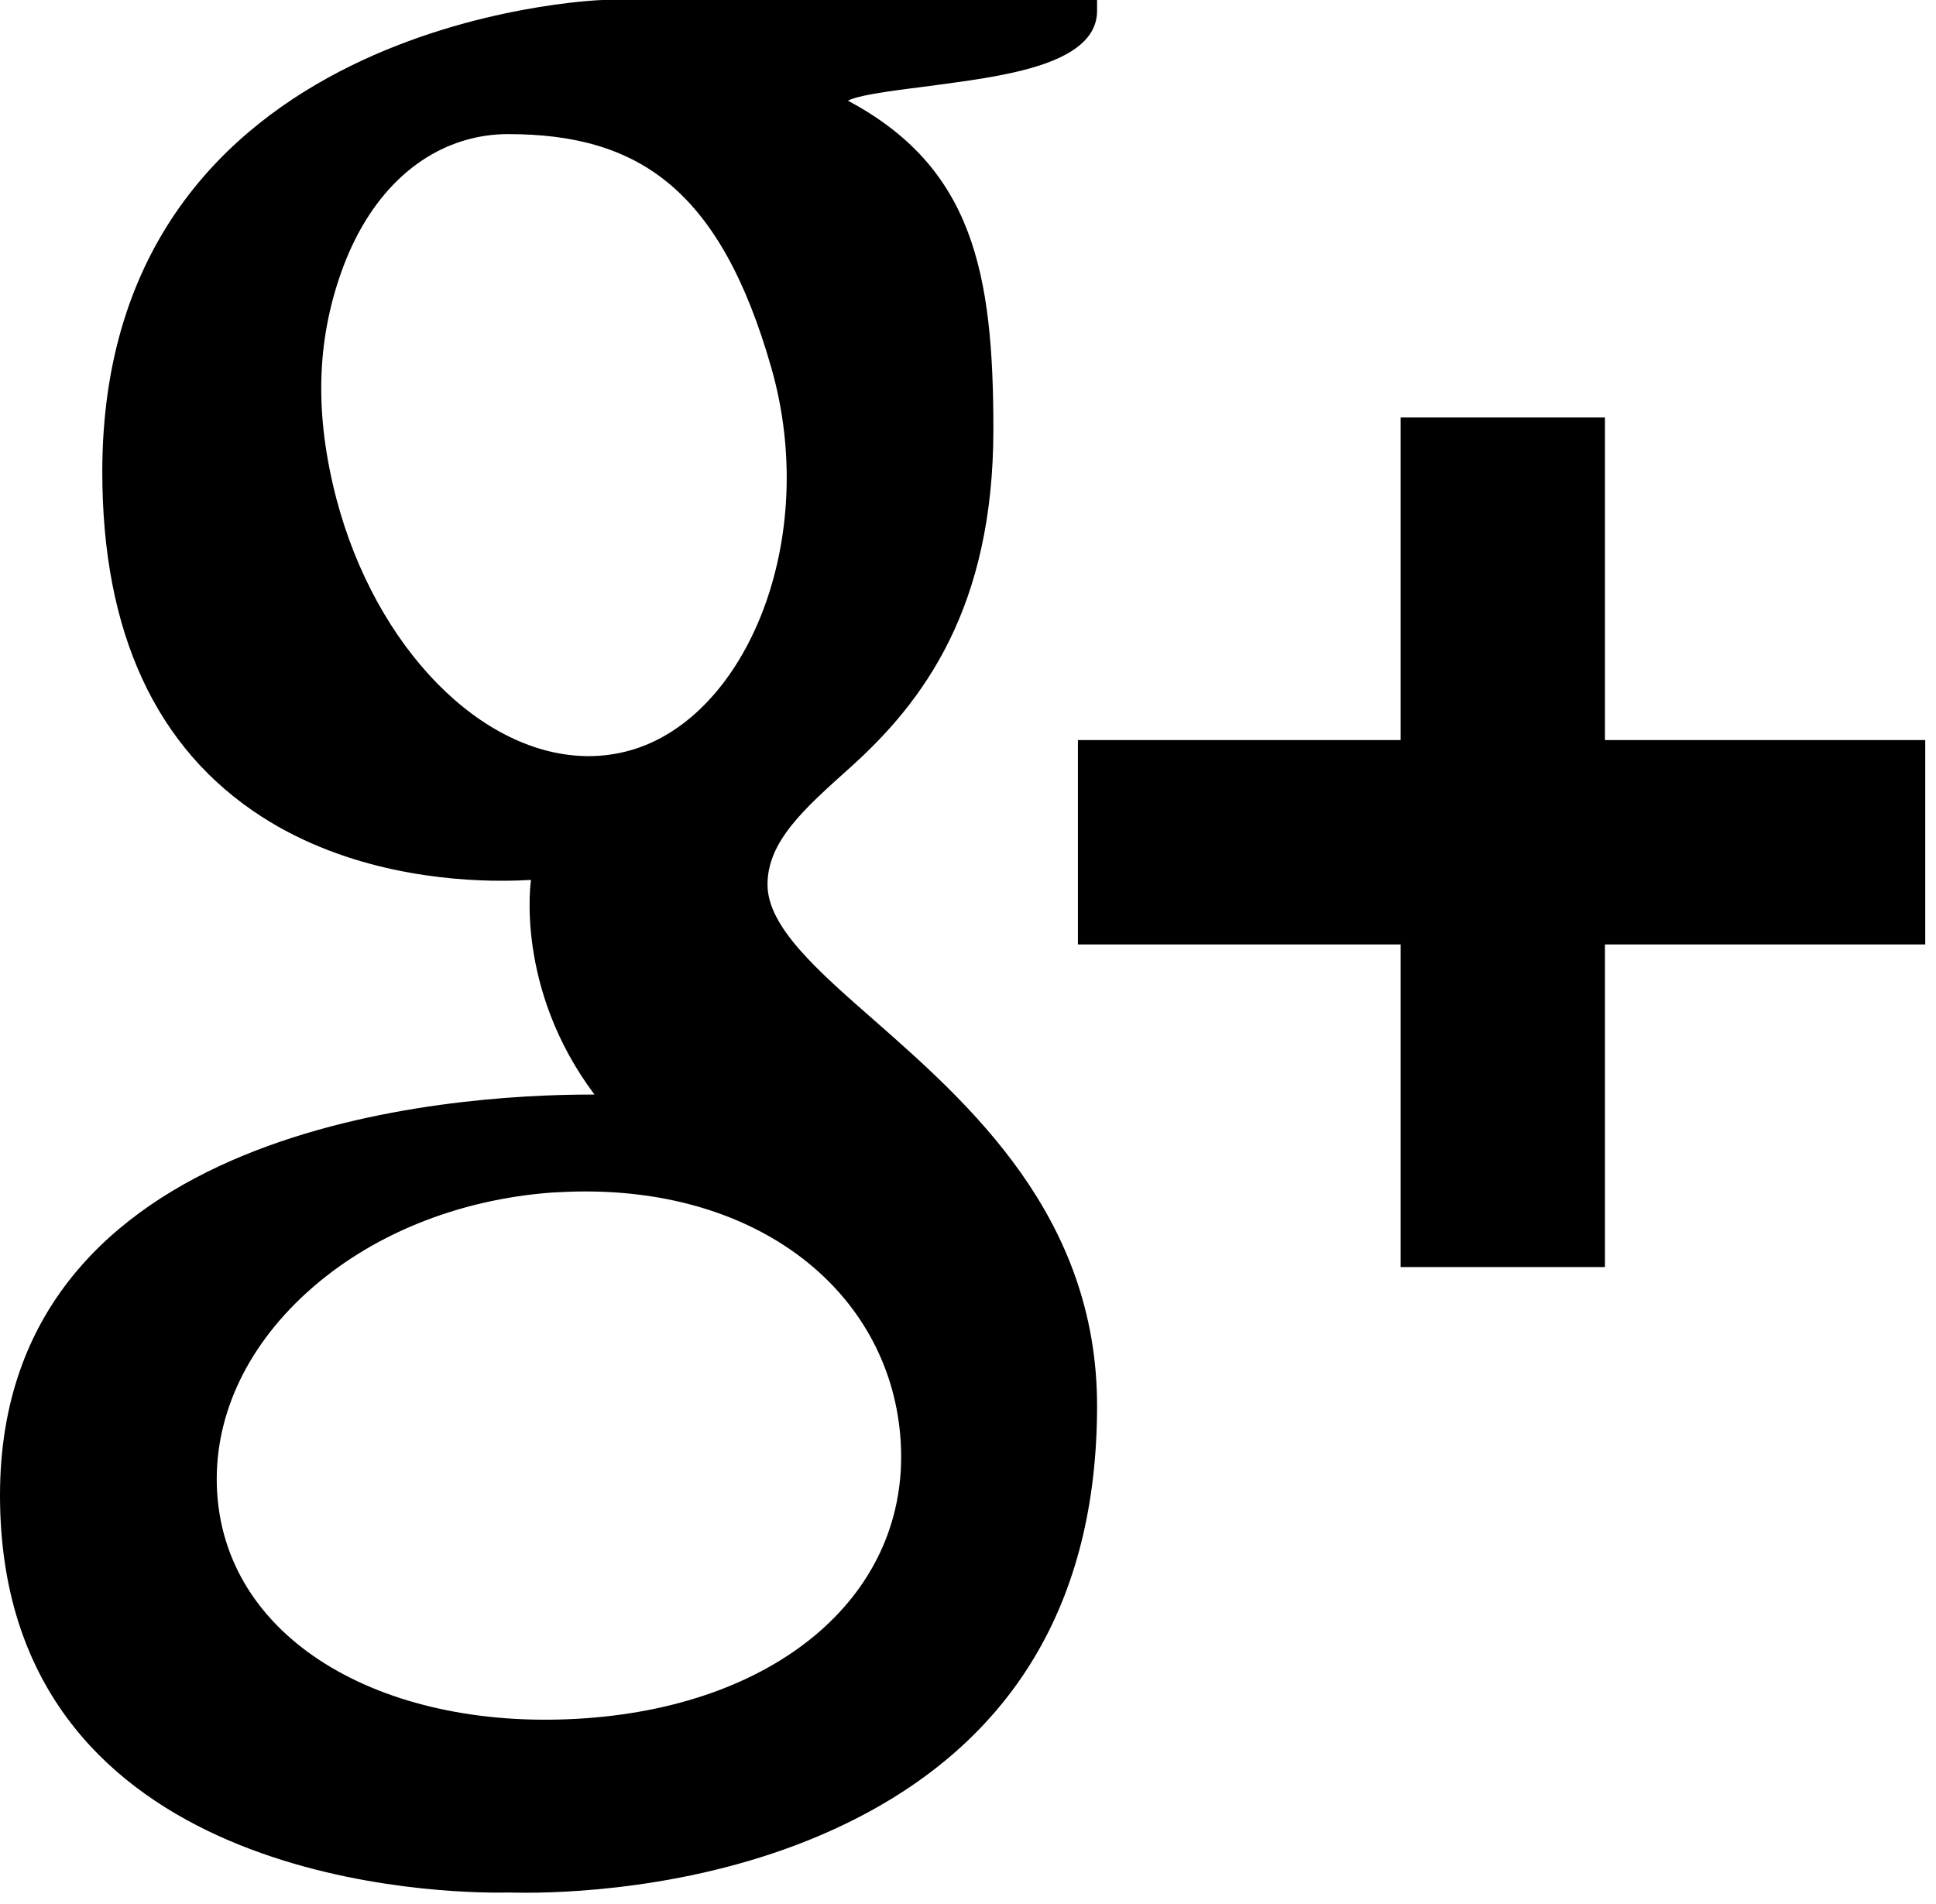
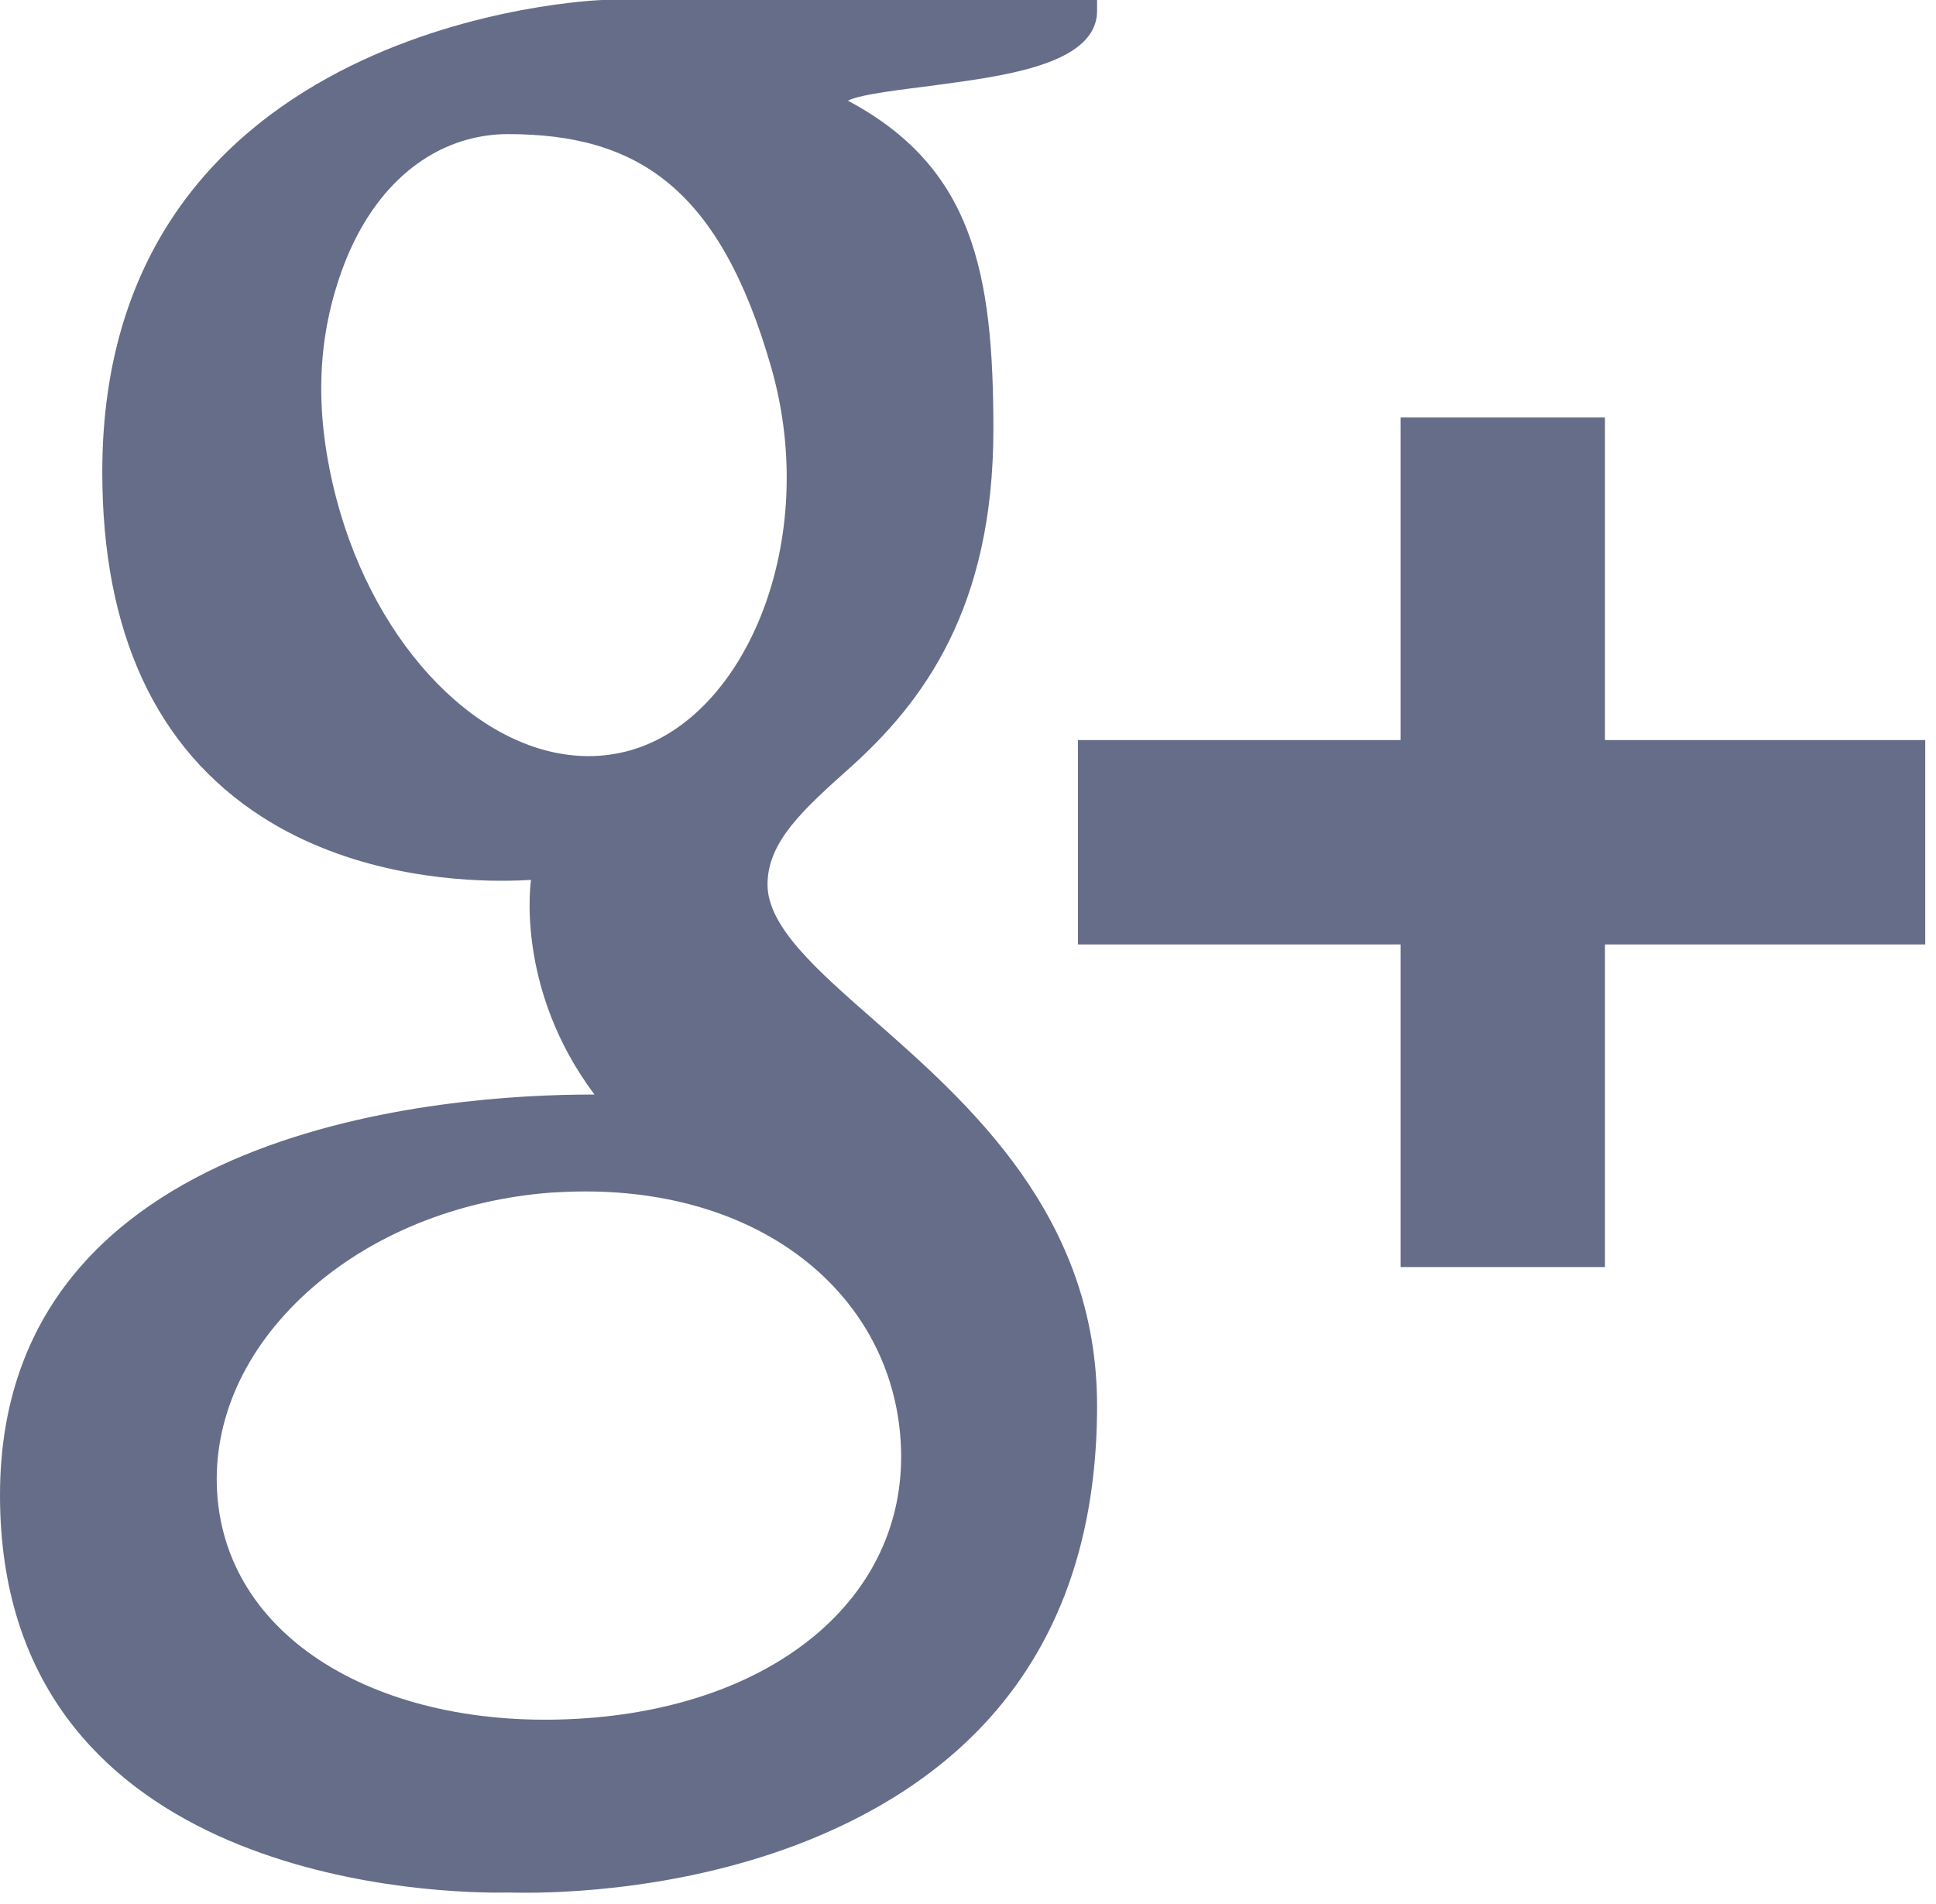
<svg xmlns="http://www.w3.org/2000/svg" viewBox="0 0 180 177" width="180" height="177">
  <defs>
    <clipPath clipPathUnits="userSpaceOnUse" id="cp1">
      <path d="M0 0L179 0L179 176L0 176Z" />
    </clipPath>
  </defs>
  <style>
		tspan { white-space:pre }
- 		.shp0 { fill: #000000 } 
+ 		.shp0 { fill: #666d89 }
	</style>
  <g id="Page 1" clip-path="url(#cp1)">
    <path id="Path 1" fill-rule="evenodd" class="shp0" d="M179.22 68.82L179.22 87.82L149.22 87.82L149.22 117.82L130.22 117.82L130.22 87.82L100.22 87.82L100.22 68.82L130.22 68.82L130.22 38.82L149.22 38.82L149.22 68.82L179.22 68.82ZM56.01 0L102 0L102 1C102 6.15 92.77 7.13 86.46 7.99C84.34 8.28 80.05 8.73 78.83 9.36C90.47 15.56 92.36 25.34 92.36 39.92C92.36 56.5 85.87 65.27 78.98 71.43C74.73 75.24 71.36 78.25 71.36 82.25C71.36 86.18 75.97 90.22 81.3 94.89C90.03 102.57 102 113.07 102 130.72C102 148.99 94.14 162.06 78.66 169.57C66.73 175.37 53.88 176 48.91 176C47.96 176 47.41 175.98 47.32 175.98C47.32 175.98 46.97 175.99 46.36 175.99C38.62 175.99 0 174.2 0 139.03C0 104.47 42.05 101.78 54.94 101.78L55.27 101.78C47.83 91.85 49.37 81.82 49.37 81.82C48.71 81.86 47.77 81.9 46.59 81.9C41.73 81.9 32.38 81.13 24.33 75.94C14.5 69.61 9.51 58.82 9.51 43.89C9.51 1.72 55.55 0.01 56.01 0ZM54.43 110.79C53.4 110.79 52.37 110.83 51.33 110.89C42.53 111.54 34.44 114.83 28.55 120.17C22.74 125.44 19.77 132.06 20.19 138.8C21.07 152.85 36.18 161.11 54.53 159.77C72.59 158.46 84.62 148.08 83.74 134.01C82.91 120.77 71.41 110.79 54.43 110.79ZM47.23 12.47C45.93 12.47 44.63 12.65 43.38 13C38.18 14.47 34.05 18.81 31.75 25.25C29.41 31.8 29.25 38.6 31.28 46.39C34.93 60.25 44.79 70.31 54.73 70.31C56.04 70.31 57.33 70.13 58.58 69.78C69.43 66.72 76.25 50.13 71.73 34.26C66.95 17.45 59.23 12.47 47.23 12.47Z" />
  </g>
</svg>
